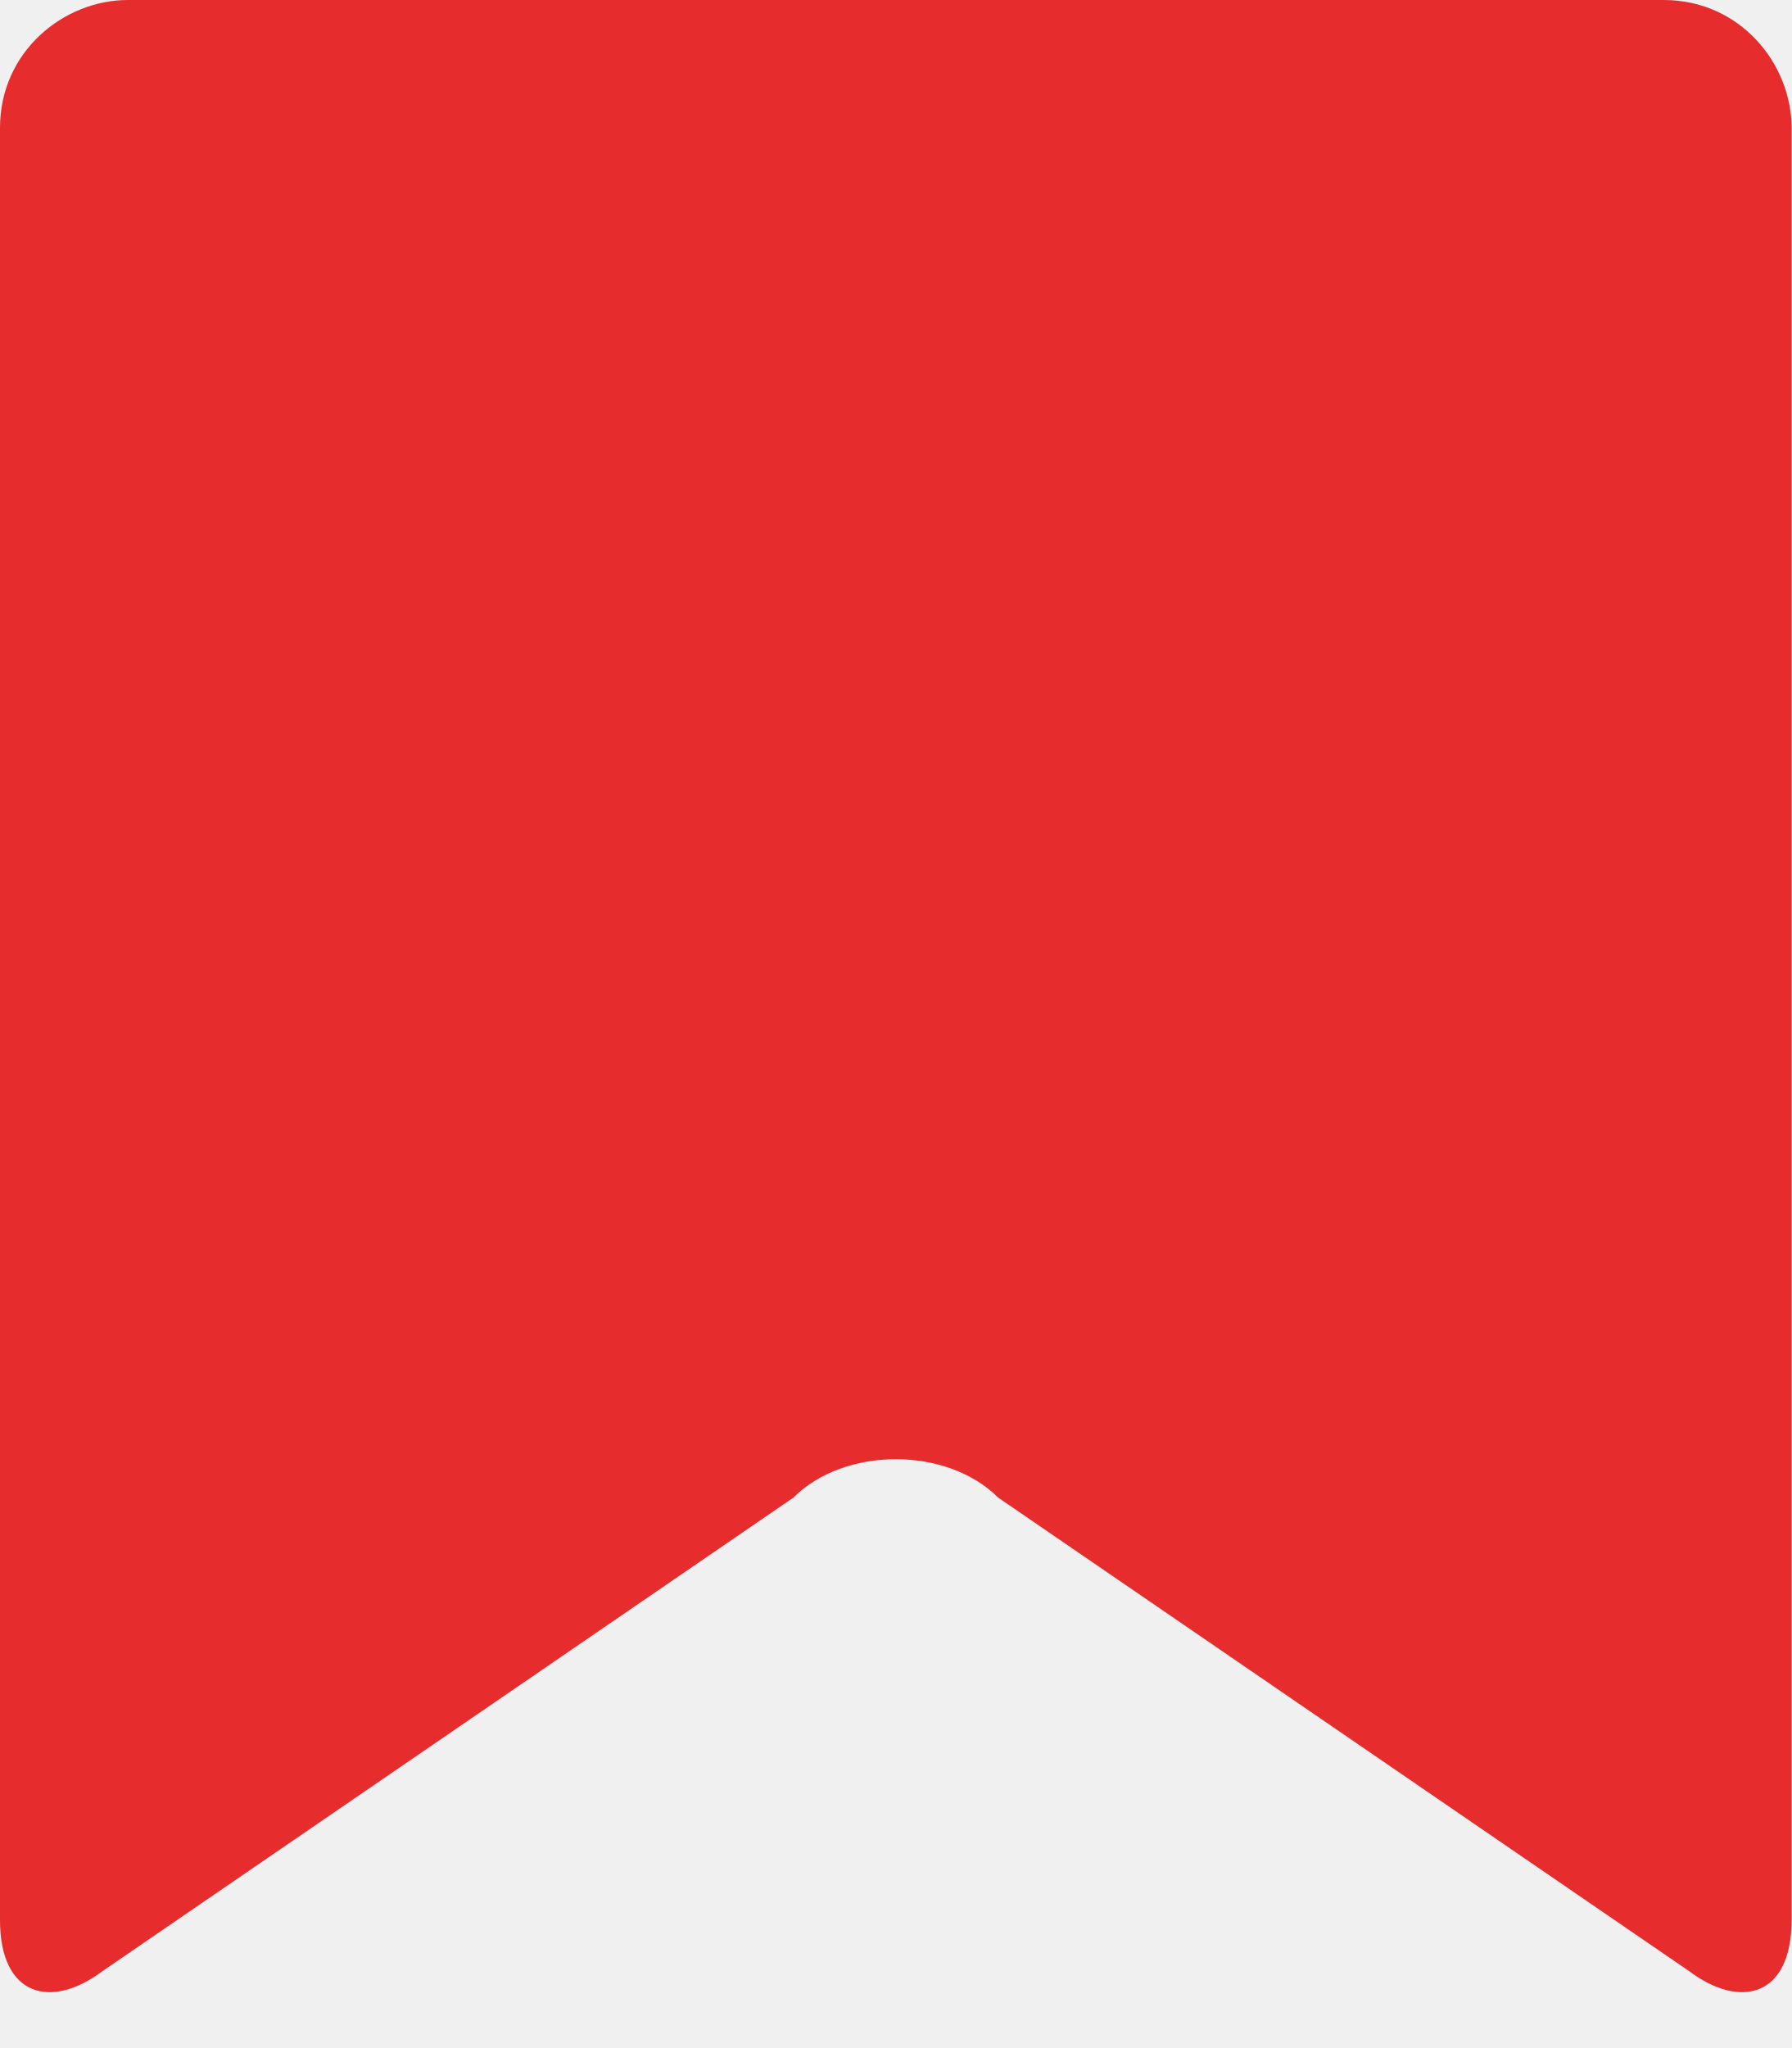
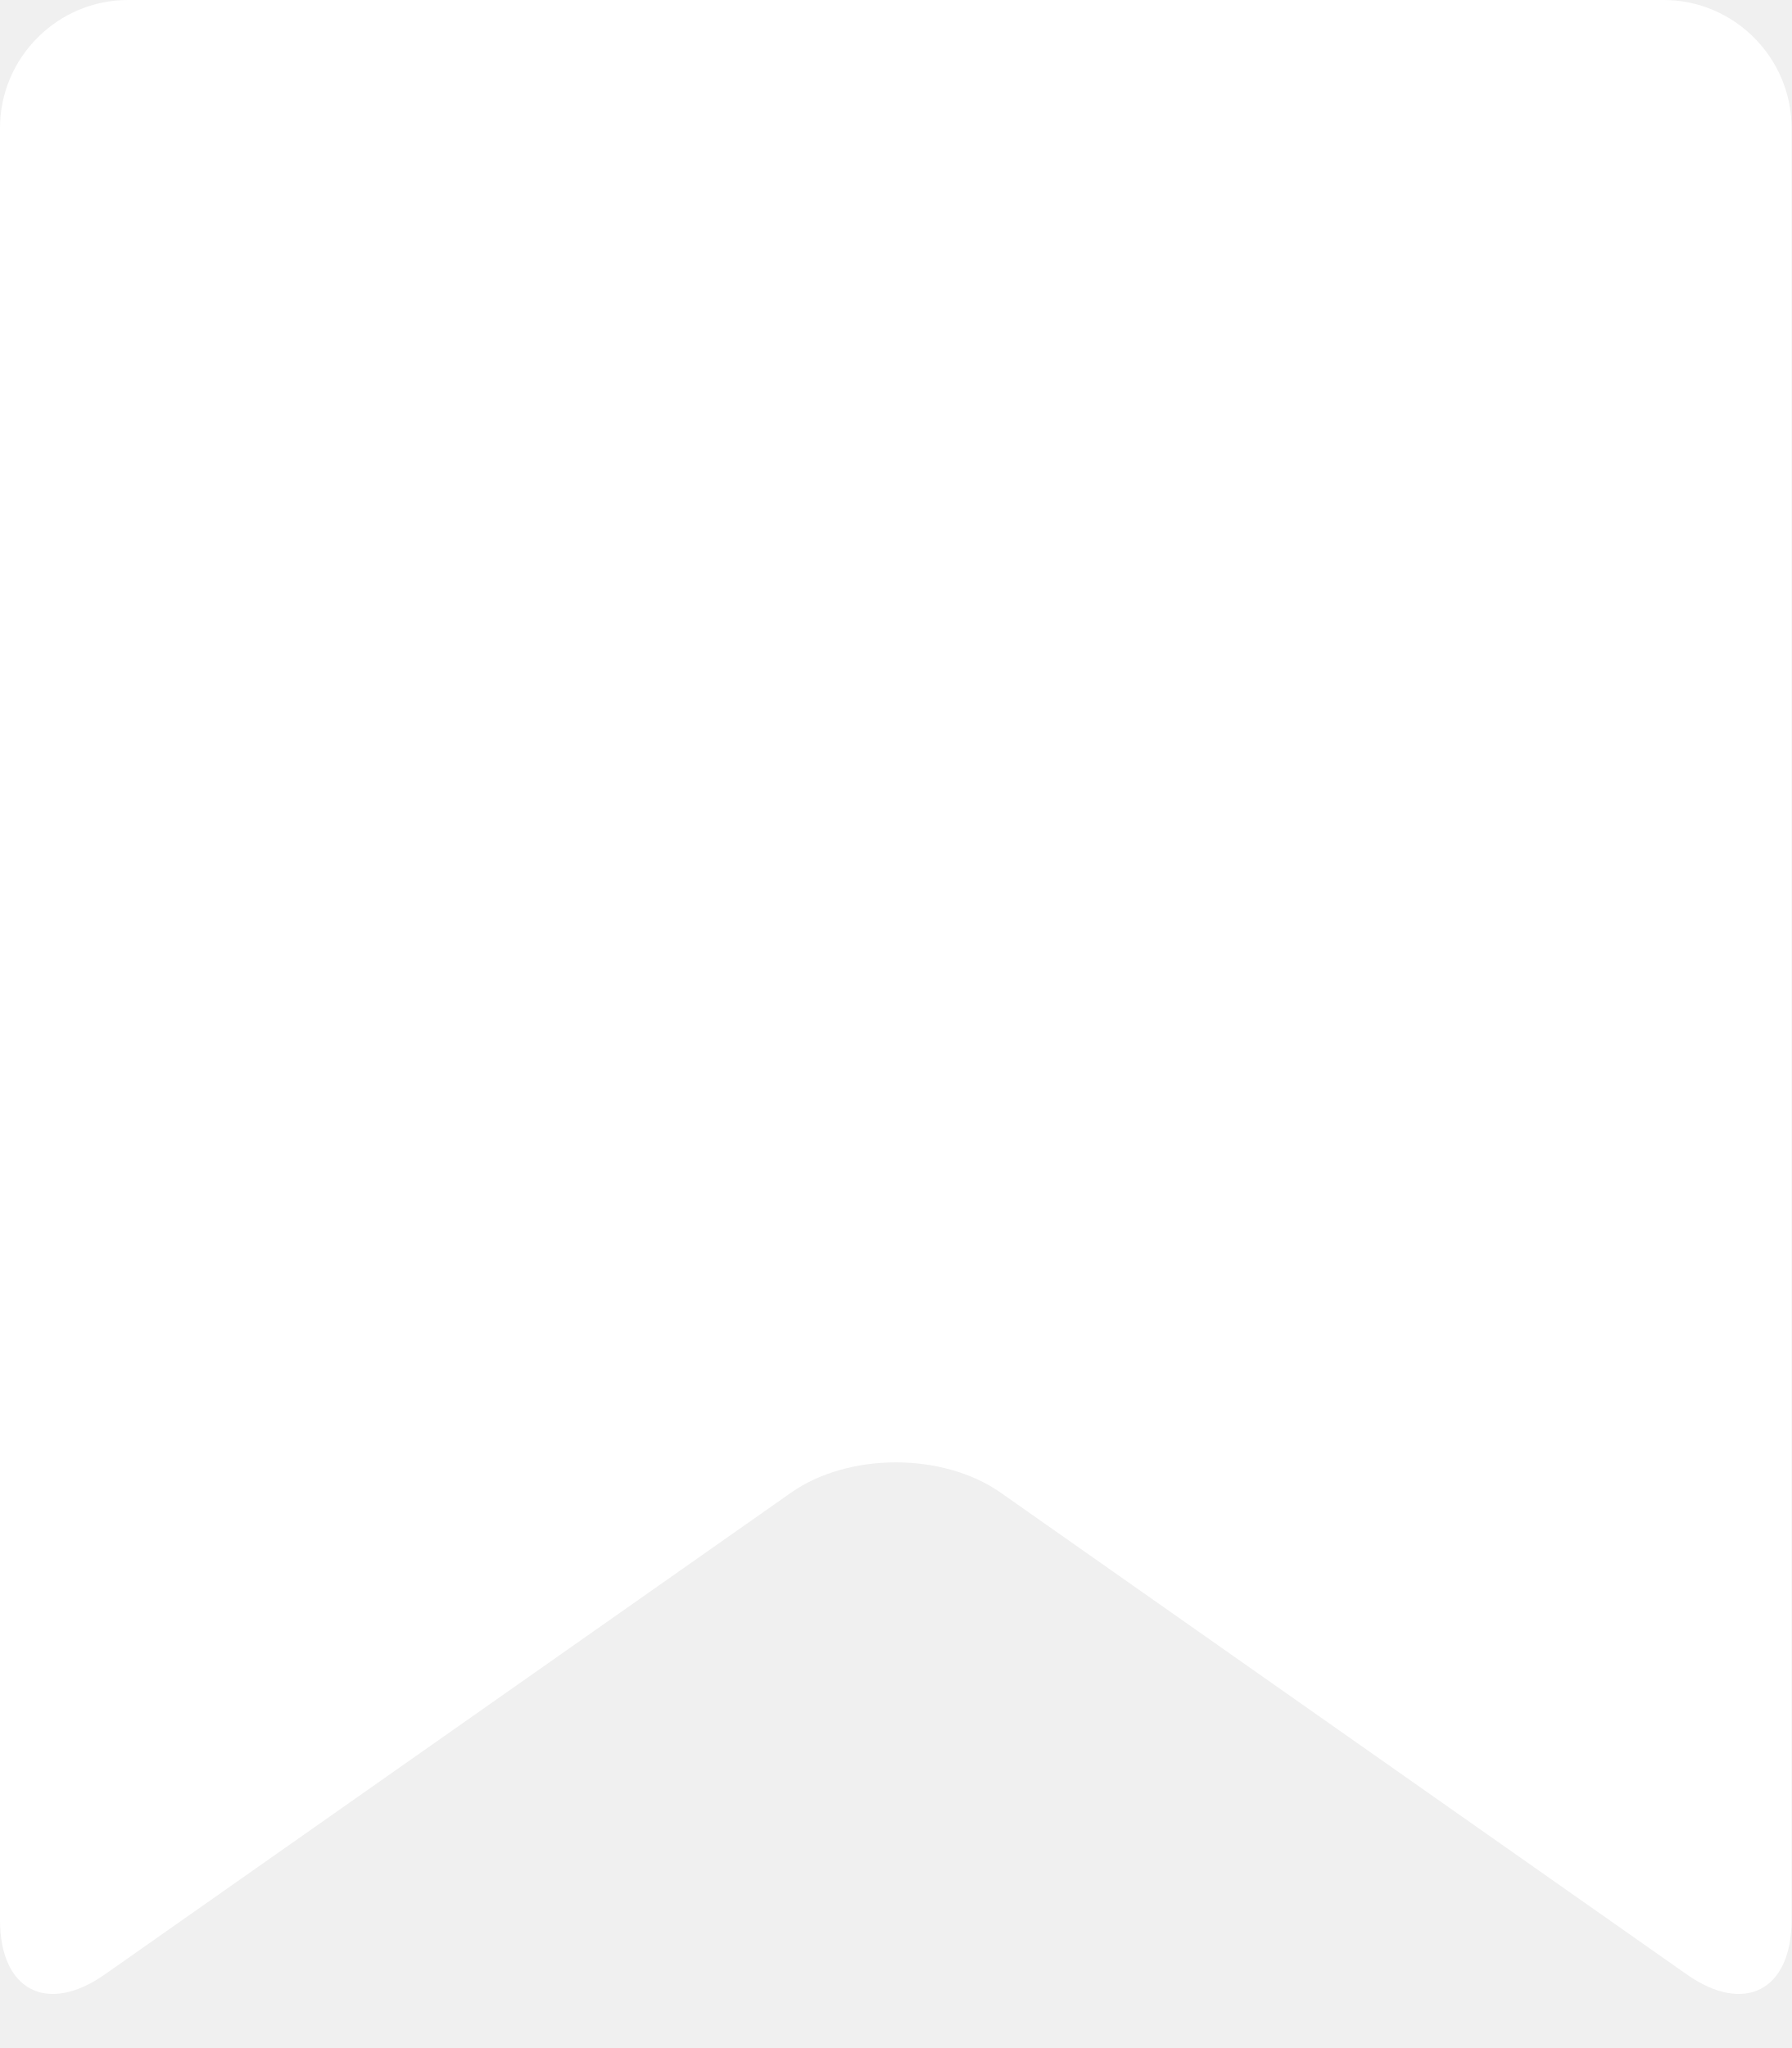
- <svg xmlns="http://www.w3.org/2000/svg" width="14" height="16">
-   <path fill="#E72C2D" d="M14 15c0 .6-.4.7-.8.4l-5.4-3.7c-.4-.4-1.2-.4-1.6 0L.8 15.4c-.4.3-.8.2-.8-.4V1c0-.6.5-1 1-1h12c.6 0 1 .5 1 1v14z" />
+ <svg xmlns="http://www.w3.org/2000/svg" width="14" height="16" viewBox="0 0 14 16">
+   <path fill="#ffffff" d="M14 15c0 .55-.368.741-.818.426l-5.363-3.765c-.45-.315-1.187-.315-1.637 0L.818 15.426C.368 15.741 0 15.55 0 15V1c0-.55.45-1 1-1h12c.55 0 1 .45 1 1v14z" />
</svg>
